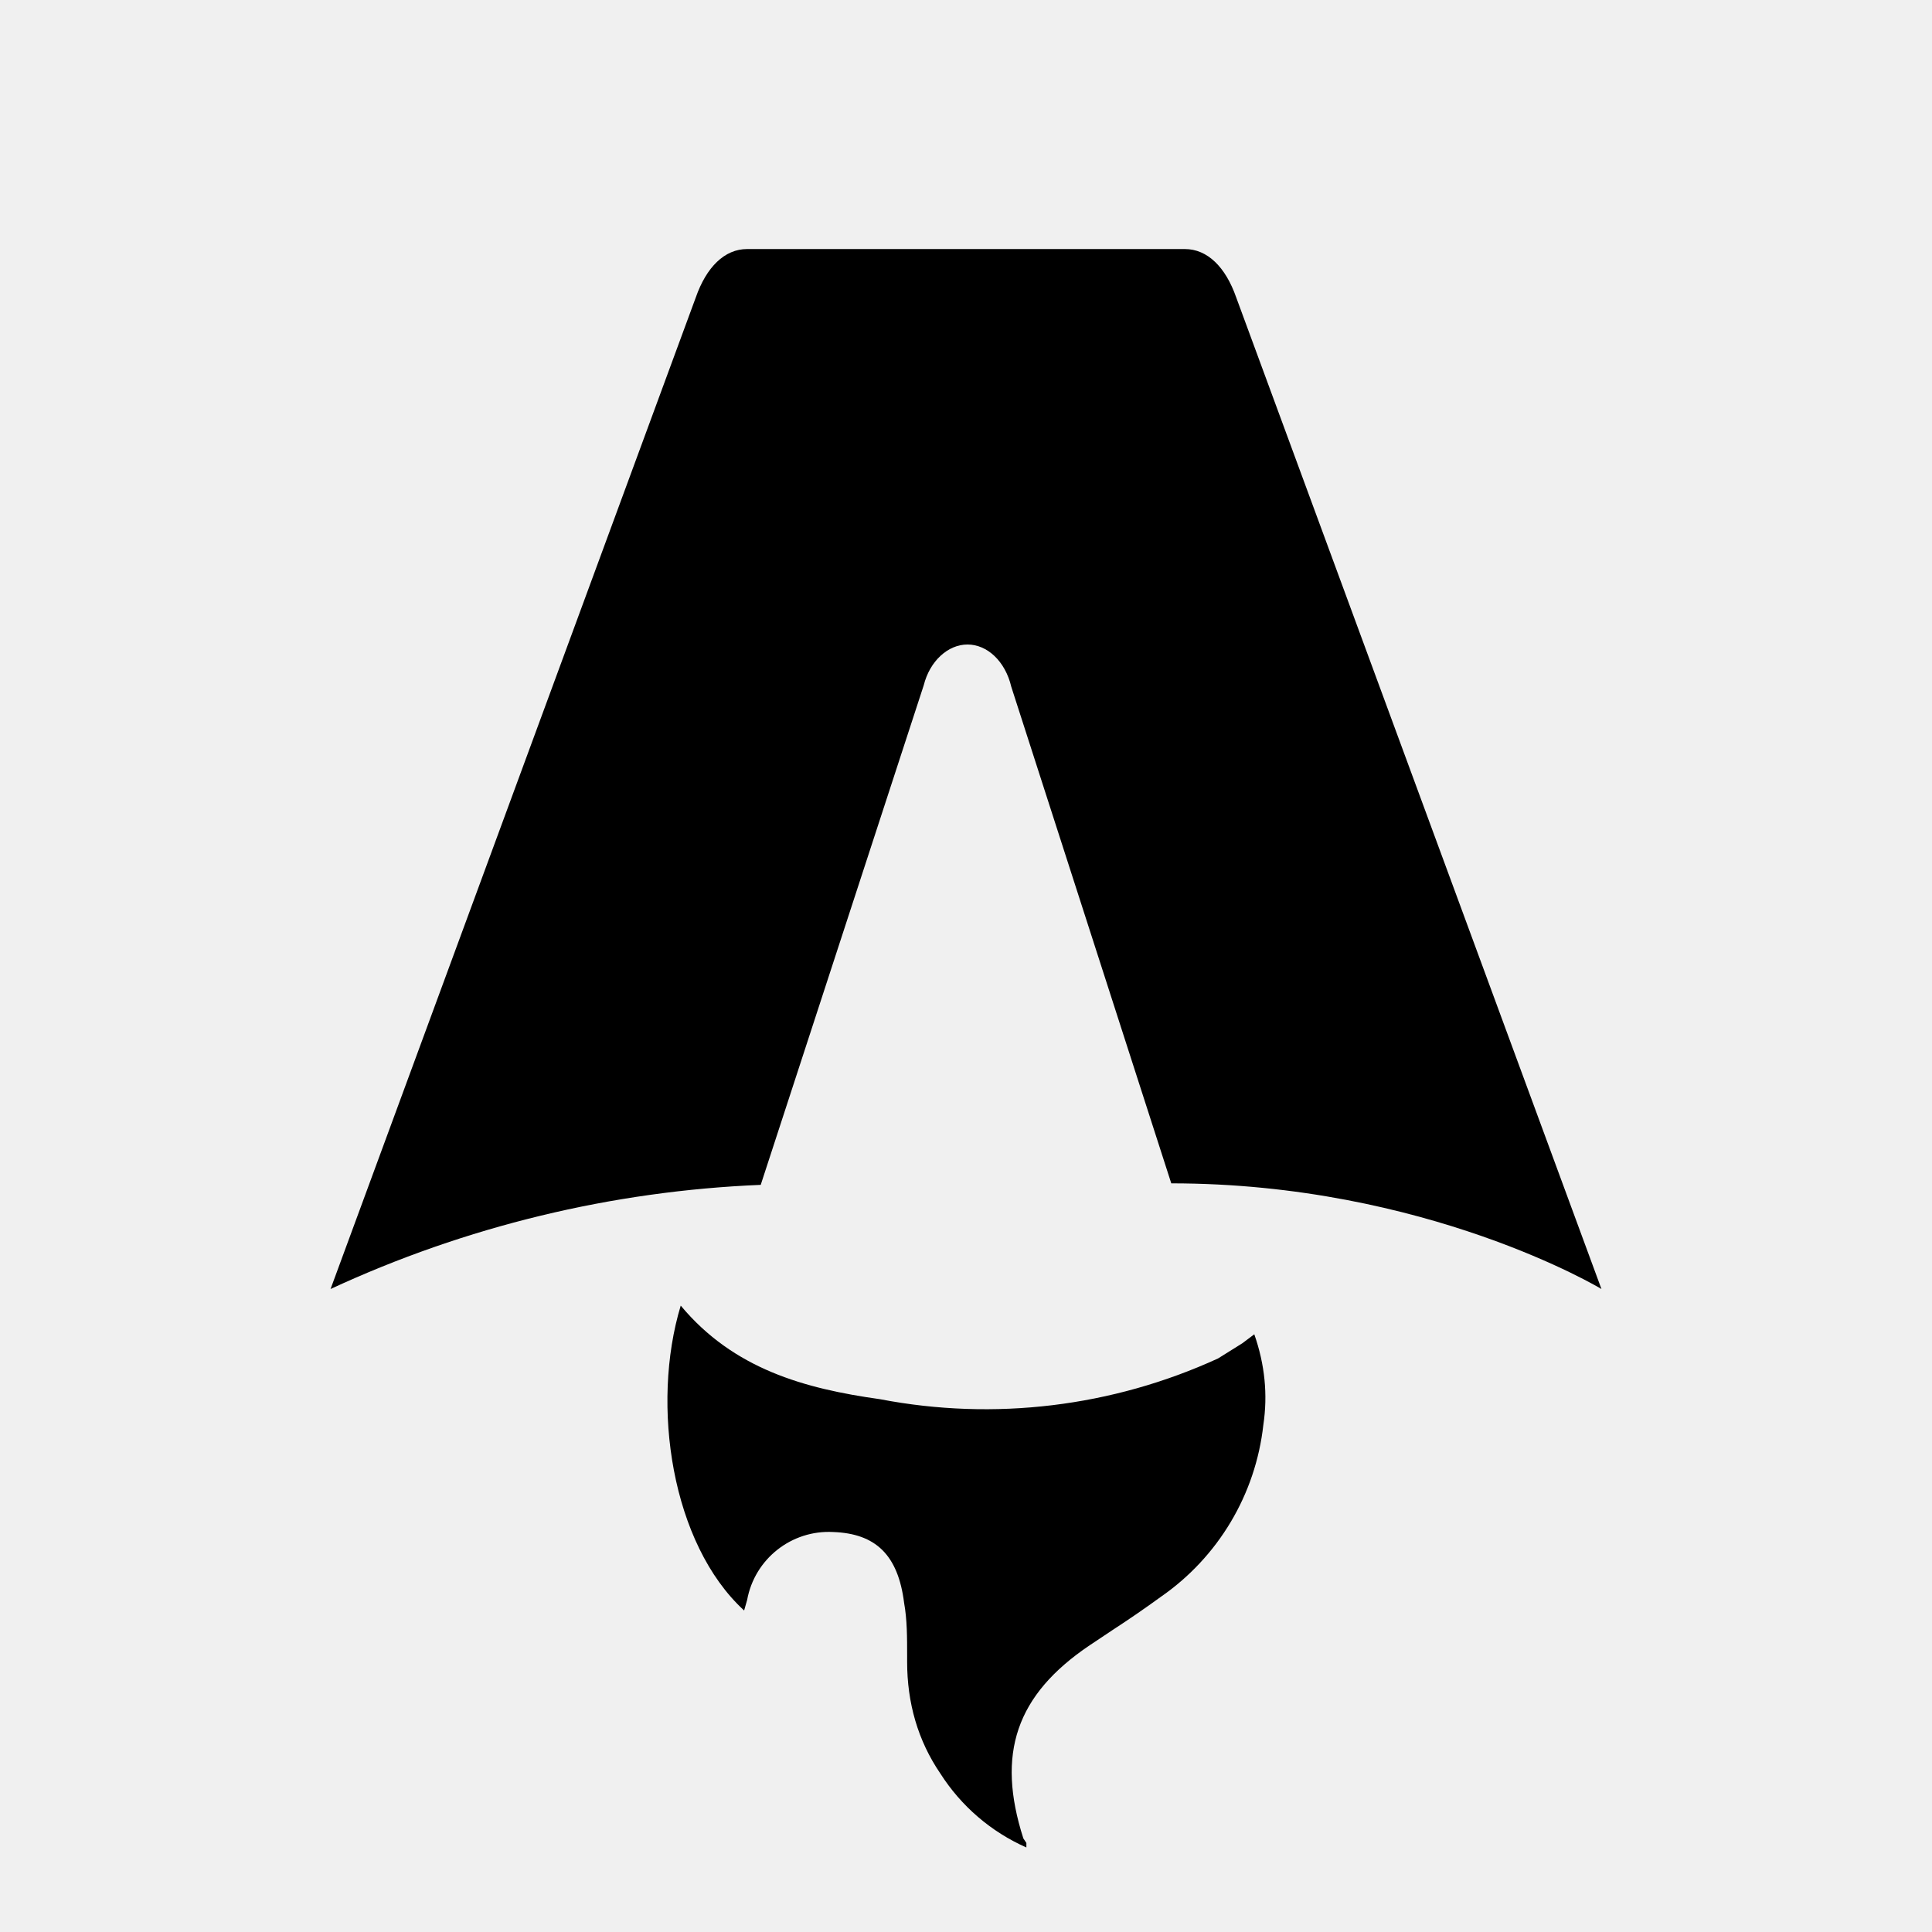
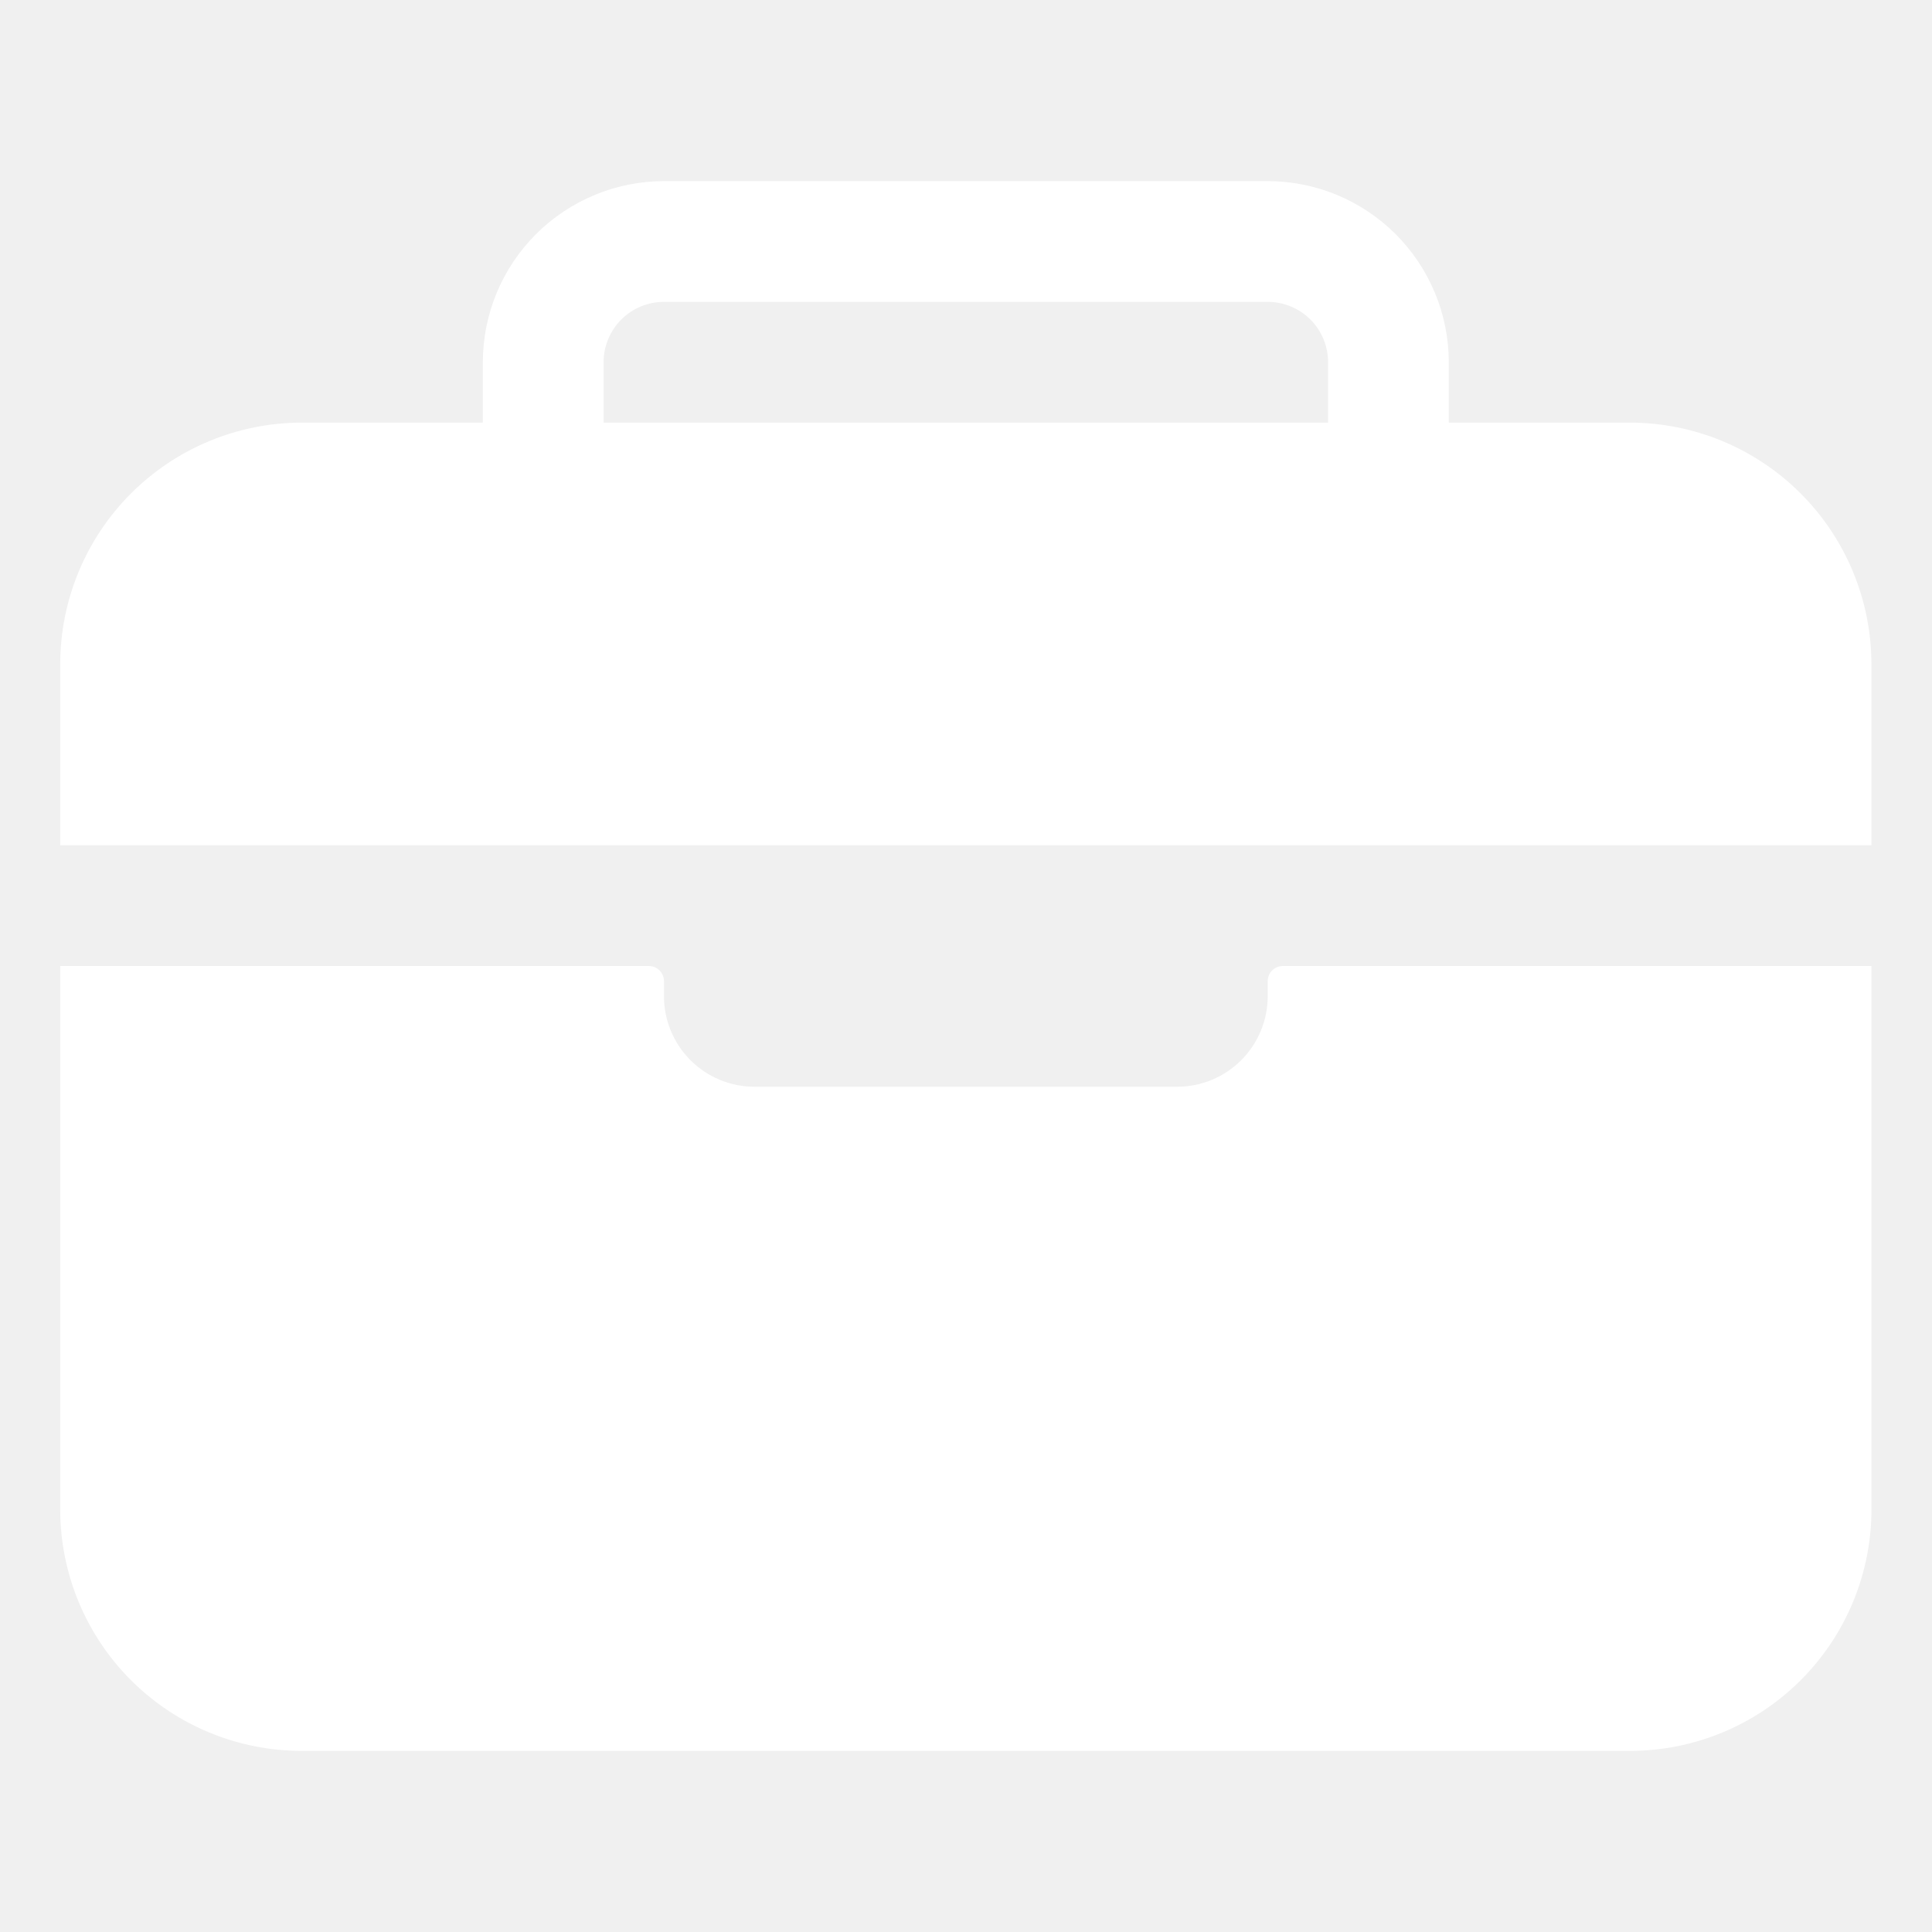
- <svg xmlns="http://www.w3.org/2000/svg" fill="none" viewBox="0 0 128 128">
-   <path d="M50.4 78.5a75.1 75.1 0 0 0-28.5 6.9l24.2-65.7c.7-2 1.9-3.2 3.4-3.2h29c1.5 0 2.7 1.2 3.4 3.2l24.2 65.7s-11.6-7-28.5-7L67 45.5c-.4-1.7-1.6-2.8-2.9-2.8-1.3 0-2.5 1.1-2.9 2.7L50.4 78.5Zm-1.1 28.2Zm-4.2-20.2c-2 6.6-.6 15.8 4.2 20.2a17.5 17.5 0 0 1 .2-.7 5.5 5.5 0 0 1 5.7-4.5c2.8.1 4.3 1.5 4.7 4.7.2 1.1.2 2.3.2 3.5v.4c0 2.7.7 5.2 2.2 7.4a13 13 0 0 0 5.7 4.9v-.3l-.2-.3c-1.8-5.6-.5-9.5 4.4-12.8l1.5-1a73 73 0 0 0 3.2-2.2 16 16 0 0 0 6.8-11.4c.3-2 .1-4-.6-6l-.8.6-1.6 1a37 37 0 0 1-22.4 2.7c-5-.7-9.7-2-13.2-6.2Z" />
-   <style>
-         path { fill: #000; }
-         @media (prefers-color-scheme: dark) {
-             path { fill: #FFF; }
-         }
-     </style>
+ <svg xmlns="http://www.w3.org/2000/svg" fill="none" viewBox="0 0 48 48" id="Briefcase--Streamline-Ionic-Filled" height="48" width="48">
+   <path fill="#ffffff" d="M46.495 16.5c-0.002 -1.591 -0.634 -3.116 -1.759 -4.241 -1.125 -1.125 -2.65 -1.758 -4.241 -1.759h-4.5V9c-0.001 -1.193 -0.476 -2.337 -1.319 -3.181 -0.844 -0.844 -1.988 -1.318 -3.181 -1.319H16.496c-1.193 0.001 -2.337 0.476 -3.181 1.319 -0.844 0.844 -1.318 1.987 -1.319 3.181v1.5H7.496c-1.591 0.002 -3.116 0.634 -4.241 1.759 -1.125 1.125 -1.758 2.65 -1.759 4.241v4.5H46.495v-4.5Zm-13.5 -6H14.996V9c0 -0.398 0.158 -0.779 0.439 -1.061 0.281 -0.281 0.663 -0.439 1.061 -0.439h15c0.398 0 0.779 0.158 1.061 0.439 0.281 0.281 0.439 0.663 0.439 1.061v1.5Z" stroke-width="1" />
+   <path fill="#ffffff" d="M31.496 24.75c0 0.597 -0.237 1.169 -0.659 1.591 -0.422 0.422 -0.994 0.659 -1.591 0.659H18.746c-0.597 0 -1.169 -0.237 -1.591 -0.659 -0.422 -0.422 -0.659 -0.994 -0.659 -1.591v-0.375c0 -0.1 -0.04 -0.195 -0.11 -0.265 -0.07 -0.07 -0.166 -0.11 -0.265 -0.11H1.496v13.5c0 1.591 0.632 3.117 1.757 4.243 1.125 1.125 2.651 1.757 4.243 1.757H40.496c1.591 0 3.117 -0.632 4.243 -1.757 1.125 -1.125 1.757 -2.651 1.757 -4.243V24H31.871c-0.1 0 -0.195 0.04 -0.265 0.11 -0.07 0.07 -0.11 0.166 -0.11 0.265v0.375Z" stroke-width="1" />
</svg>
